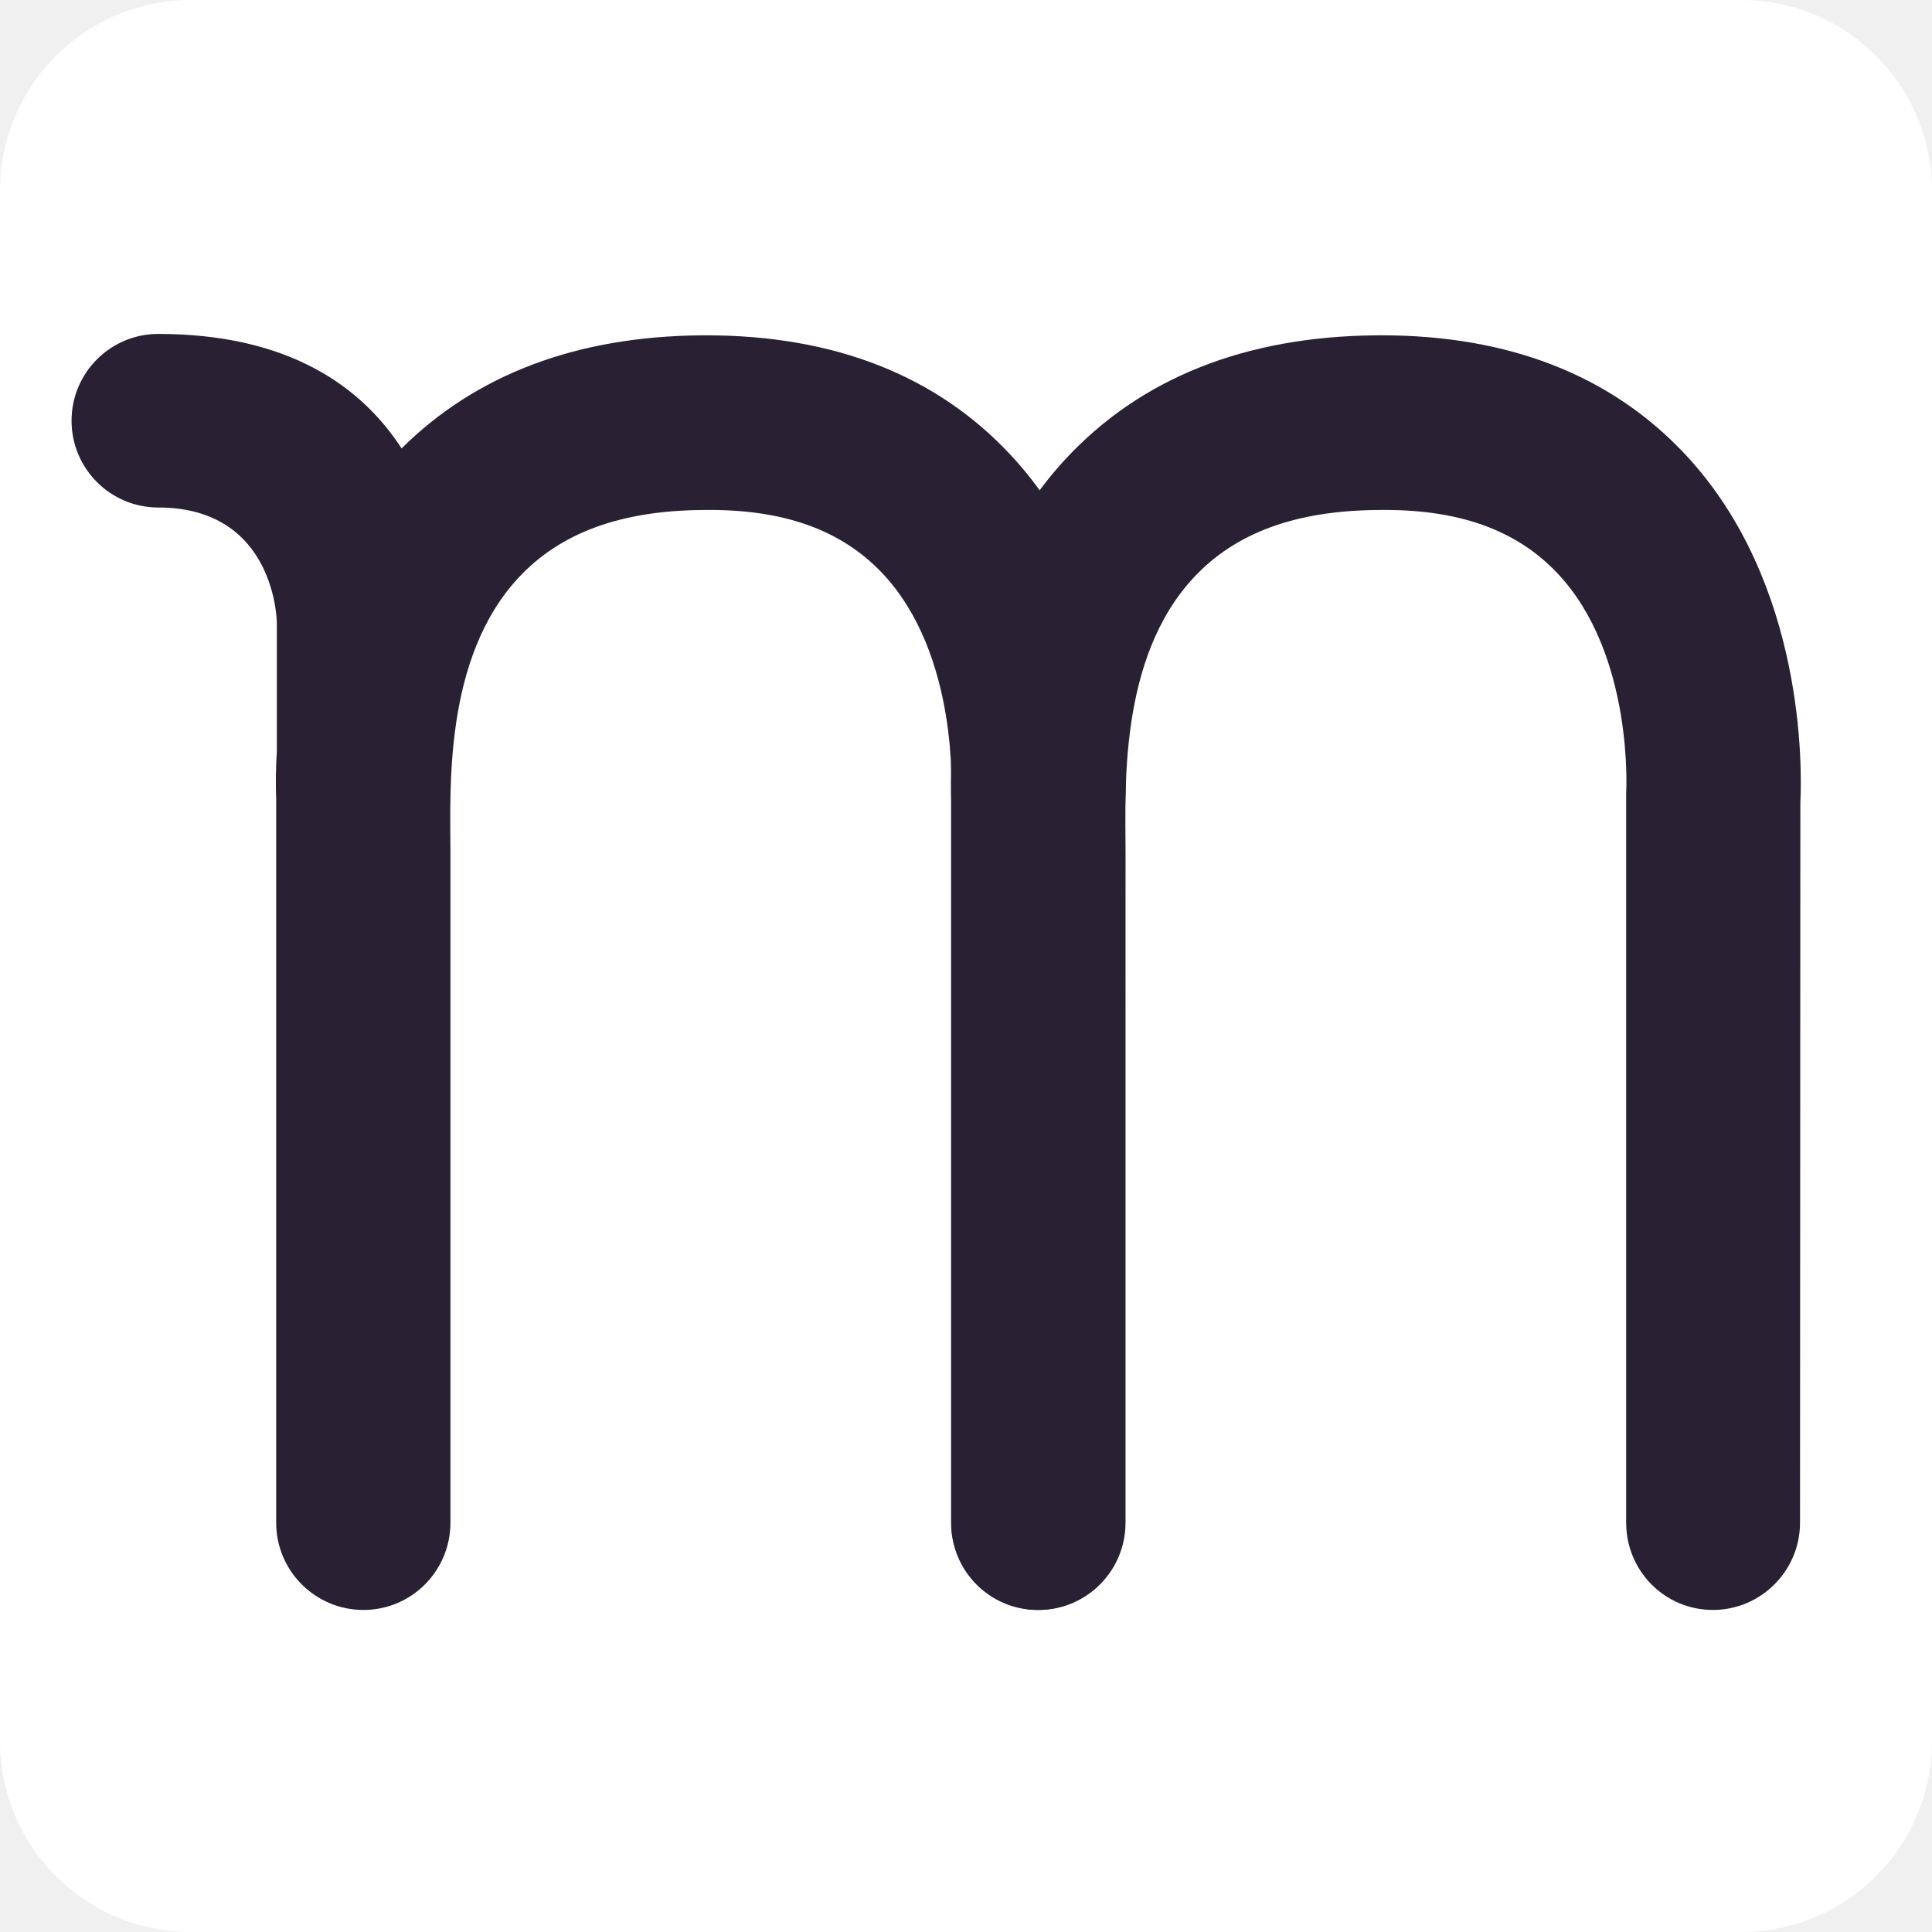
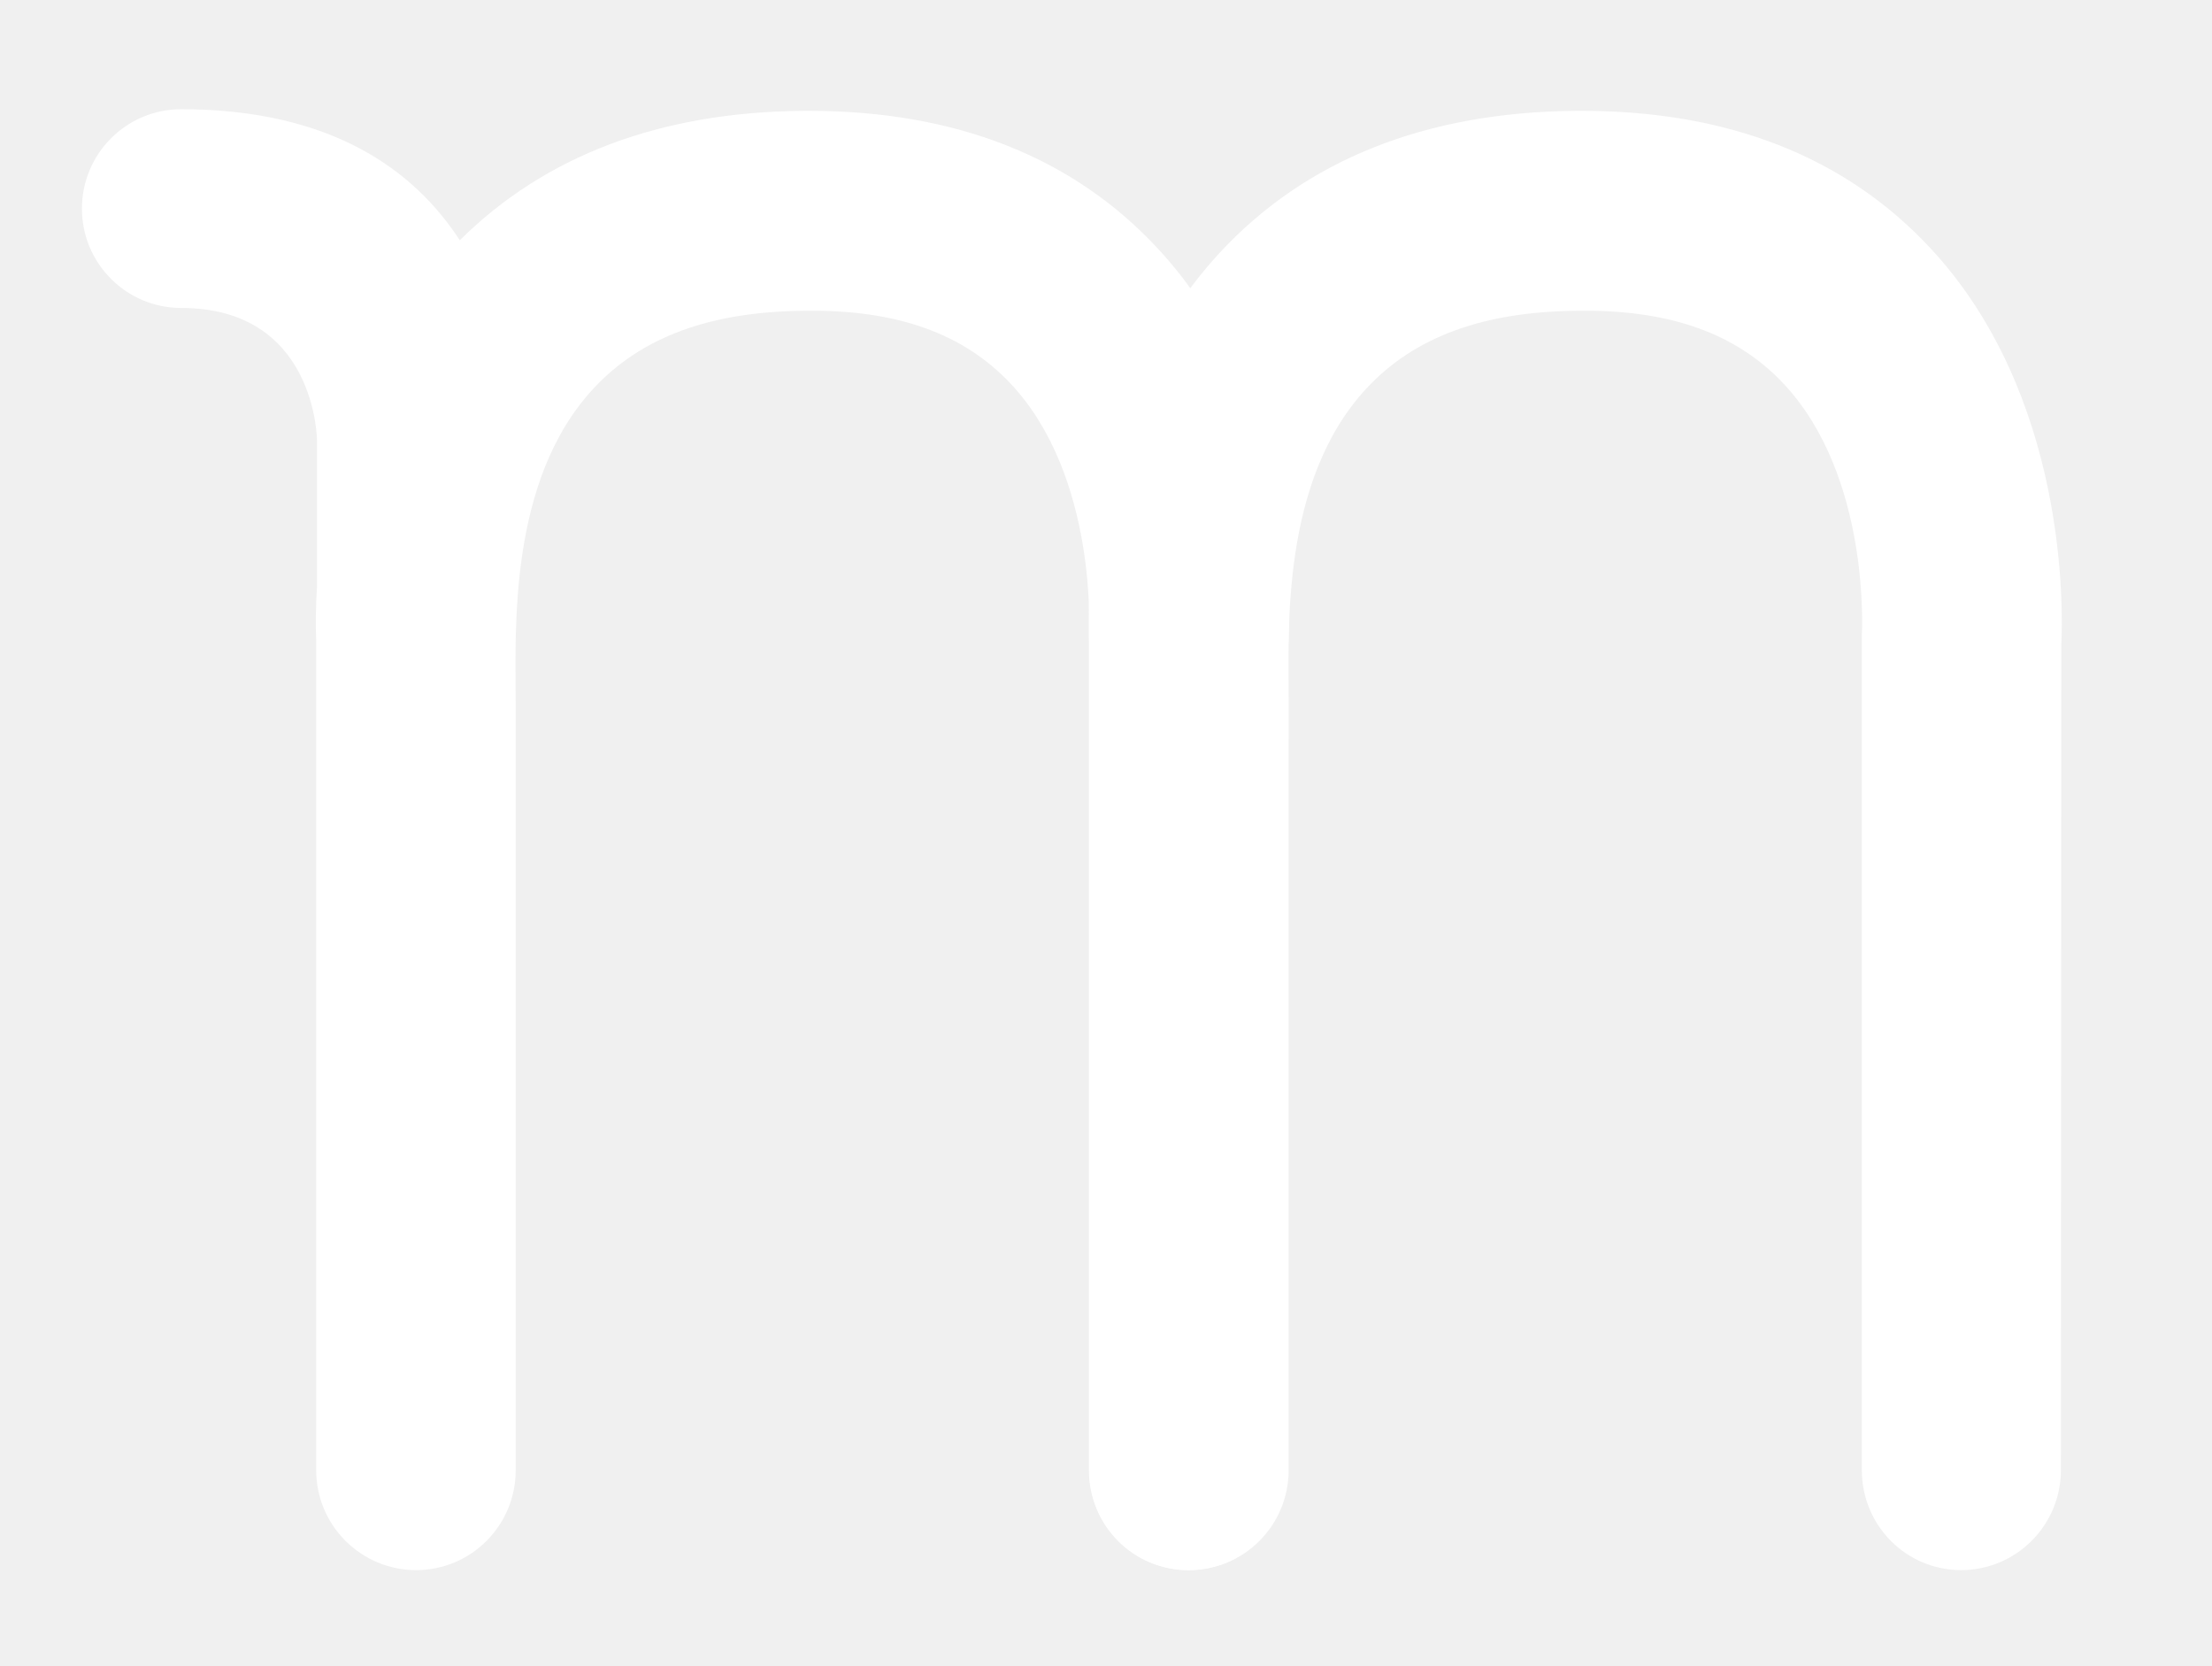
- <svg xmlns="http://www.w3.org/2000/svg" fill="none" viewBox="0 0 162 162" role="img" aria-label="Muse" data-muse-mark="favicon">
-   <rect width="100%" height="100%" fill="#fff" rx="16" />
-   <g fill="#292034">
+ <svg xmlns="http://www.w3.org/2000/svg" viewBox="0 20 162 122" role="img" aria-label="Muse" data-muse-mark="symbol">
+   <g fill="#FFFFFF">
    <path d="m115.827 28.116c10.721 0 19.295 3.366 25.502 10.008 10.109 10.818 9.762 26.538 9.633 29.147l-.028 60.375c.014 4.044-3.251 7.337-7.29 7.349h-.014c-4.038 0-7.259-3.261-7.275-7.296v-61.17c.004-.086.681-11.63-5.758-18.456-3.424-3.628-8.281-5.42-15.08-5.31-6.875.056-11.921 1.908-15.418 5.66-6.32 6.776-5.729 17.808-5.723 23.1v56.152c0 4.043-3.257 7.32-7.296 7.32a7.319 7.319 0 0 1 -7.315-7.32v-60.657c-.115-2.471-.4-17.709 9.532-28.473 6.304-6.823 15.087-10.332 26.099-10.427.145-.002.29-.002.431-.002z" />
    <path d="m84.722 38.124c-6.203-6.642-14.78-10.007-25.5-10.007-.139 0-.284 0-.429.002-10.471.09-18.895 3.3-25.119 9.479-3.32-5.11-9.371-9.598-20.404-9.598-4.013 0-7.27 3.258-7.27 7.278 0 4.019 3.257 7.277 7.27 7.277 9.909 0 9.945 9.693 9.945 9.693v10.722a40.63 40.63 0 0 0 -.057 4.05v60.655a7.319 7.319 0 0 0 7.316 7.321c4.039 0 7.295-3.277 7.295-7.321v-56.15c-.003-5.293-.592-16.325 5.724-23.1 3.499-3.753 8.545-5.605 15.42-5.662 6.797-.109 11.65 1.683 15.08 5.31 6.44 6.826 5.764 18.371 5.758 18.456v61.171c.014 4.035 3.238 7.296 7.273 7.296h.016c4.038-.013 7.301-3.305 7.287-7.349l.029-60.376c.133-2.609.475-18.328-9.634-29.147z" />
  </g>
</svg>
